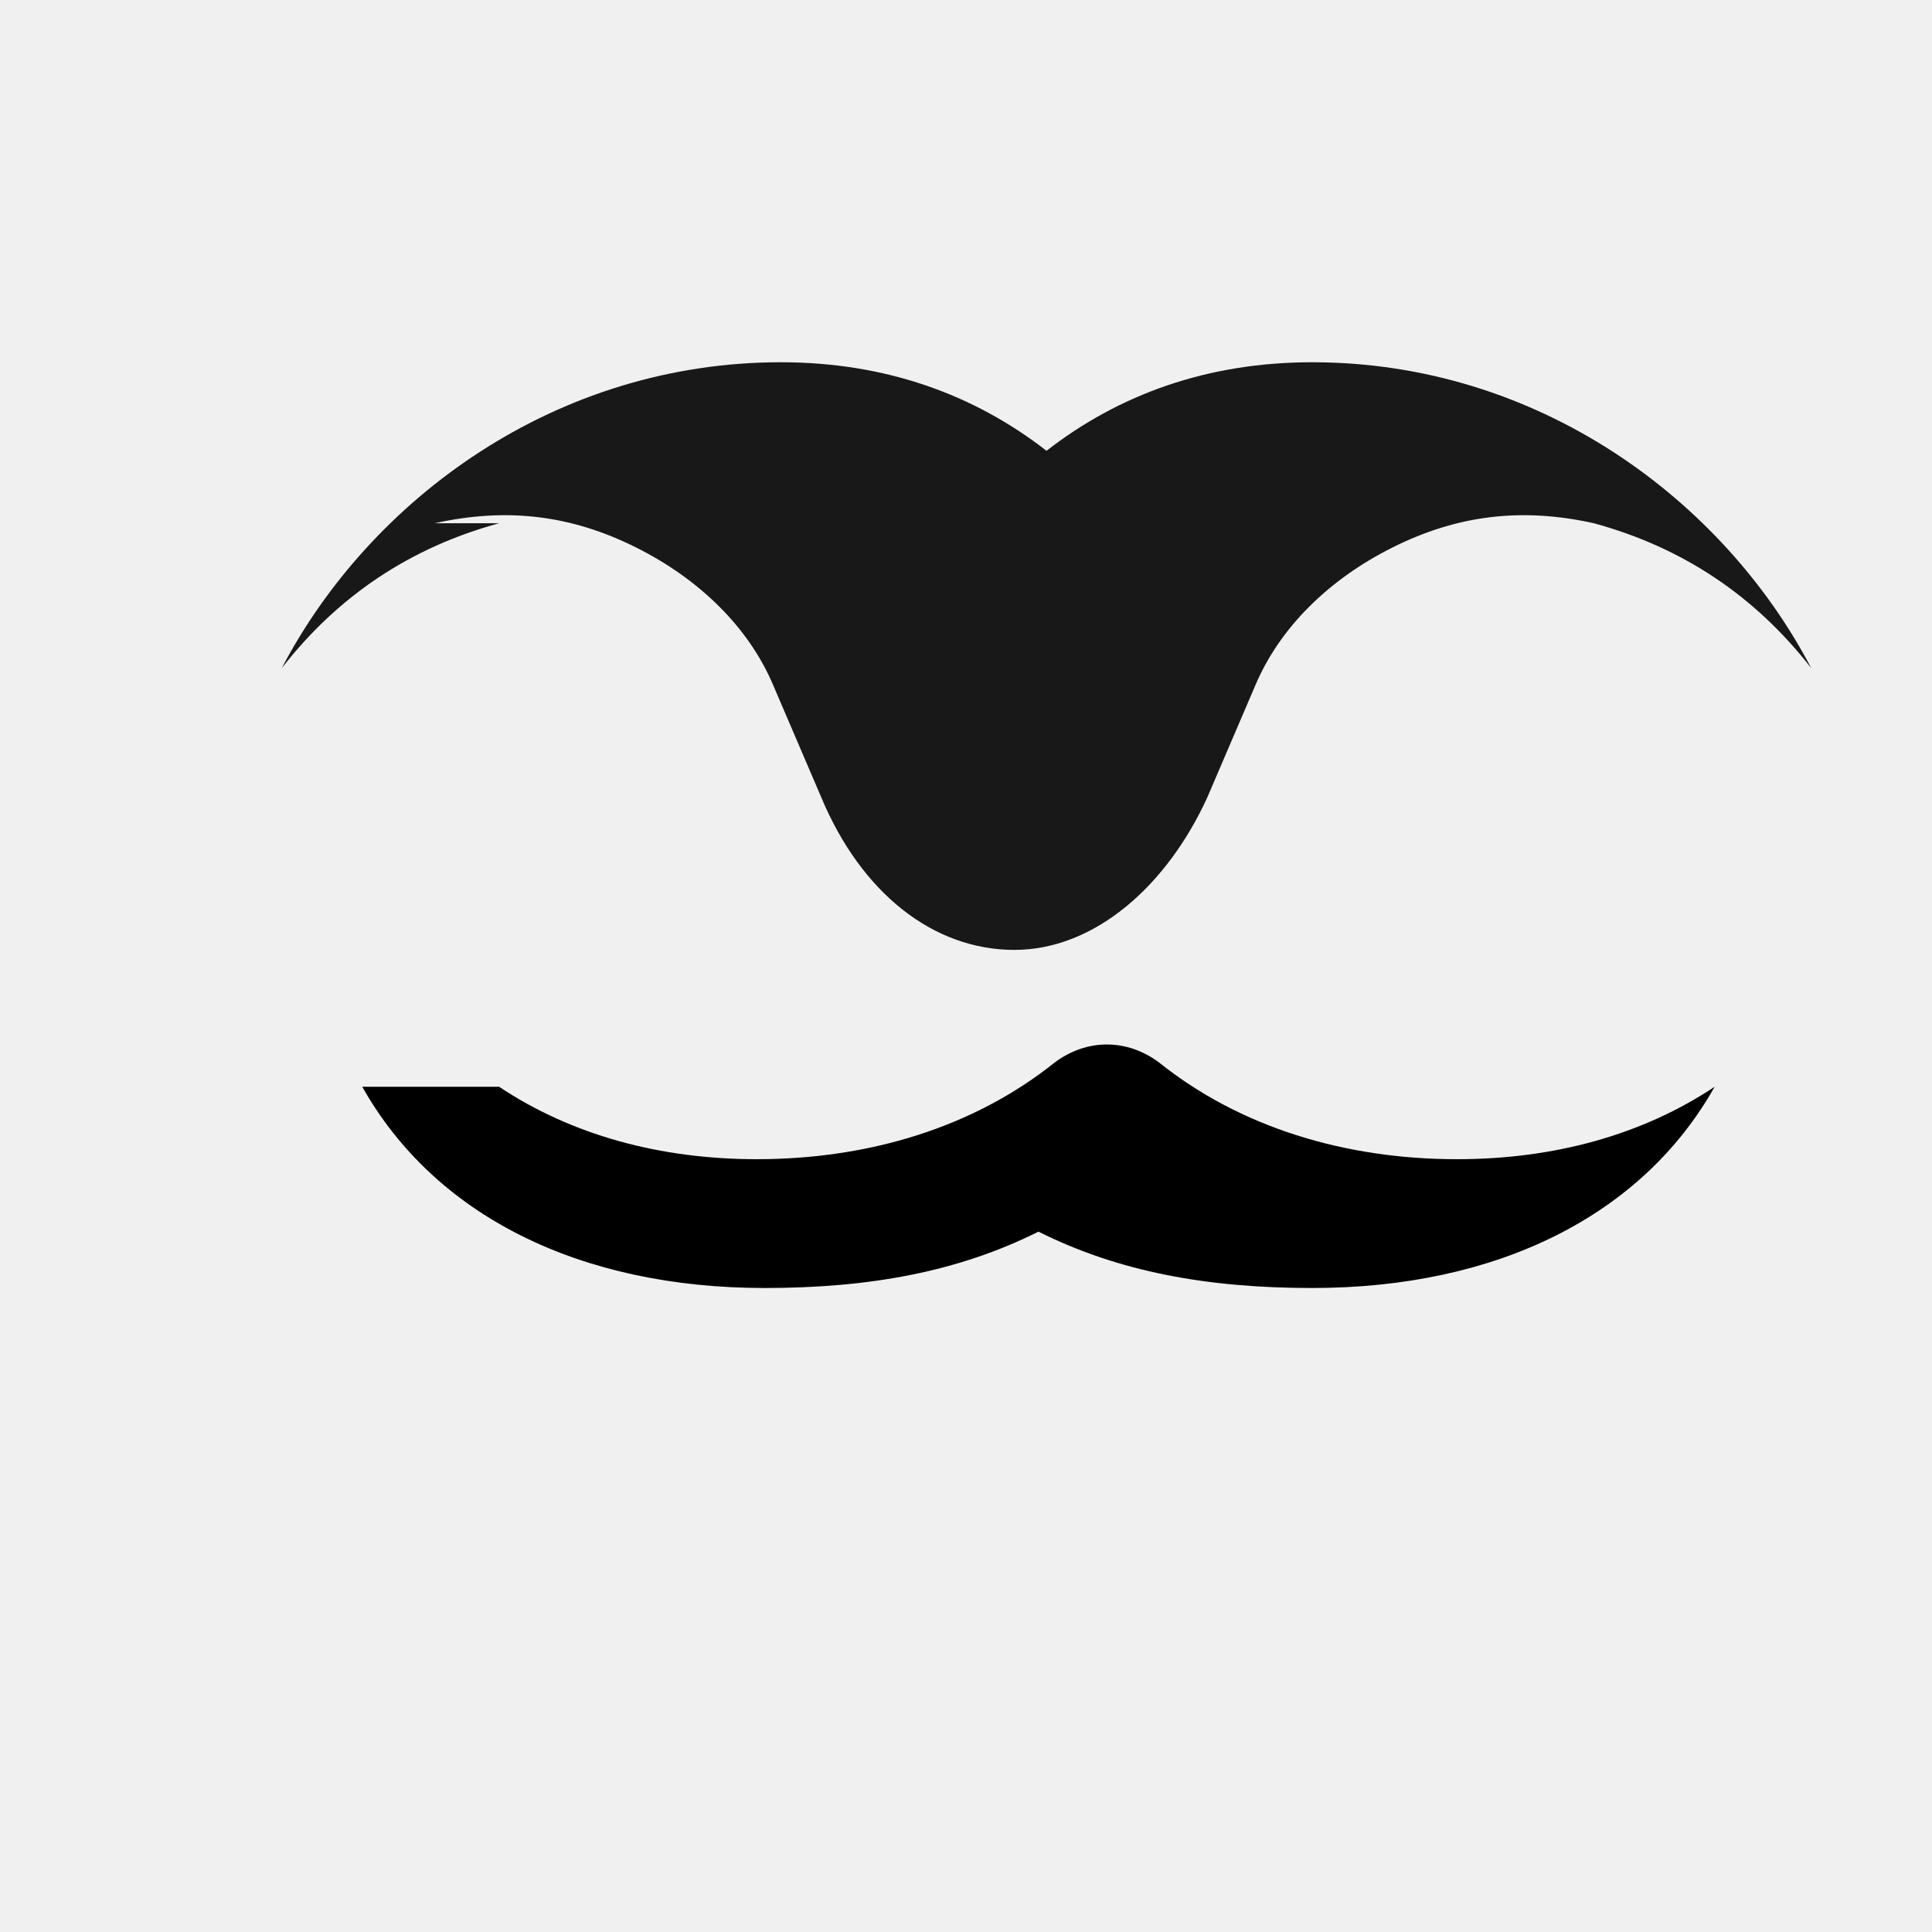
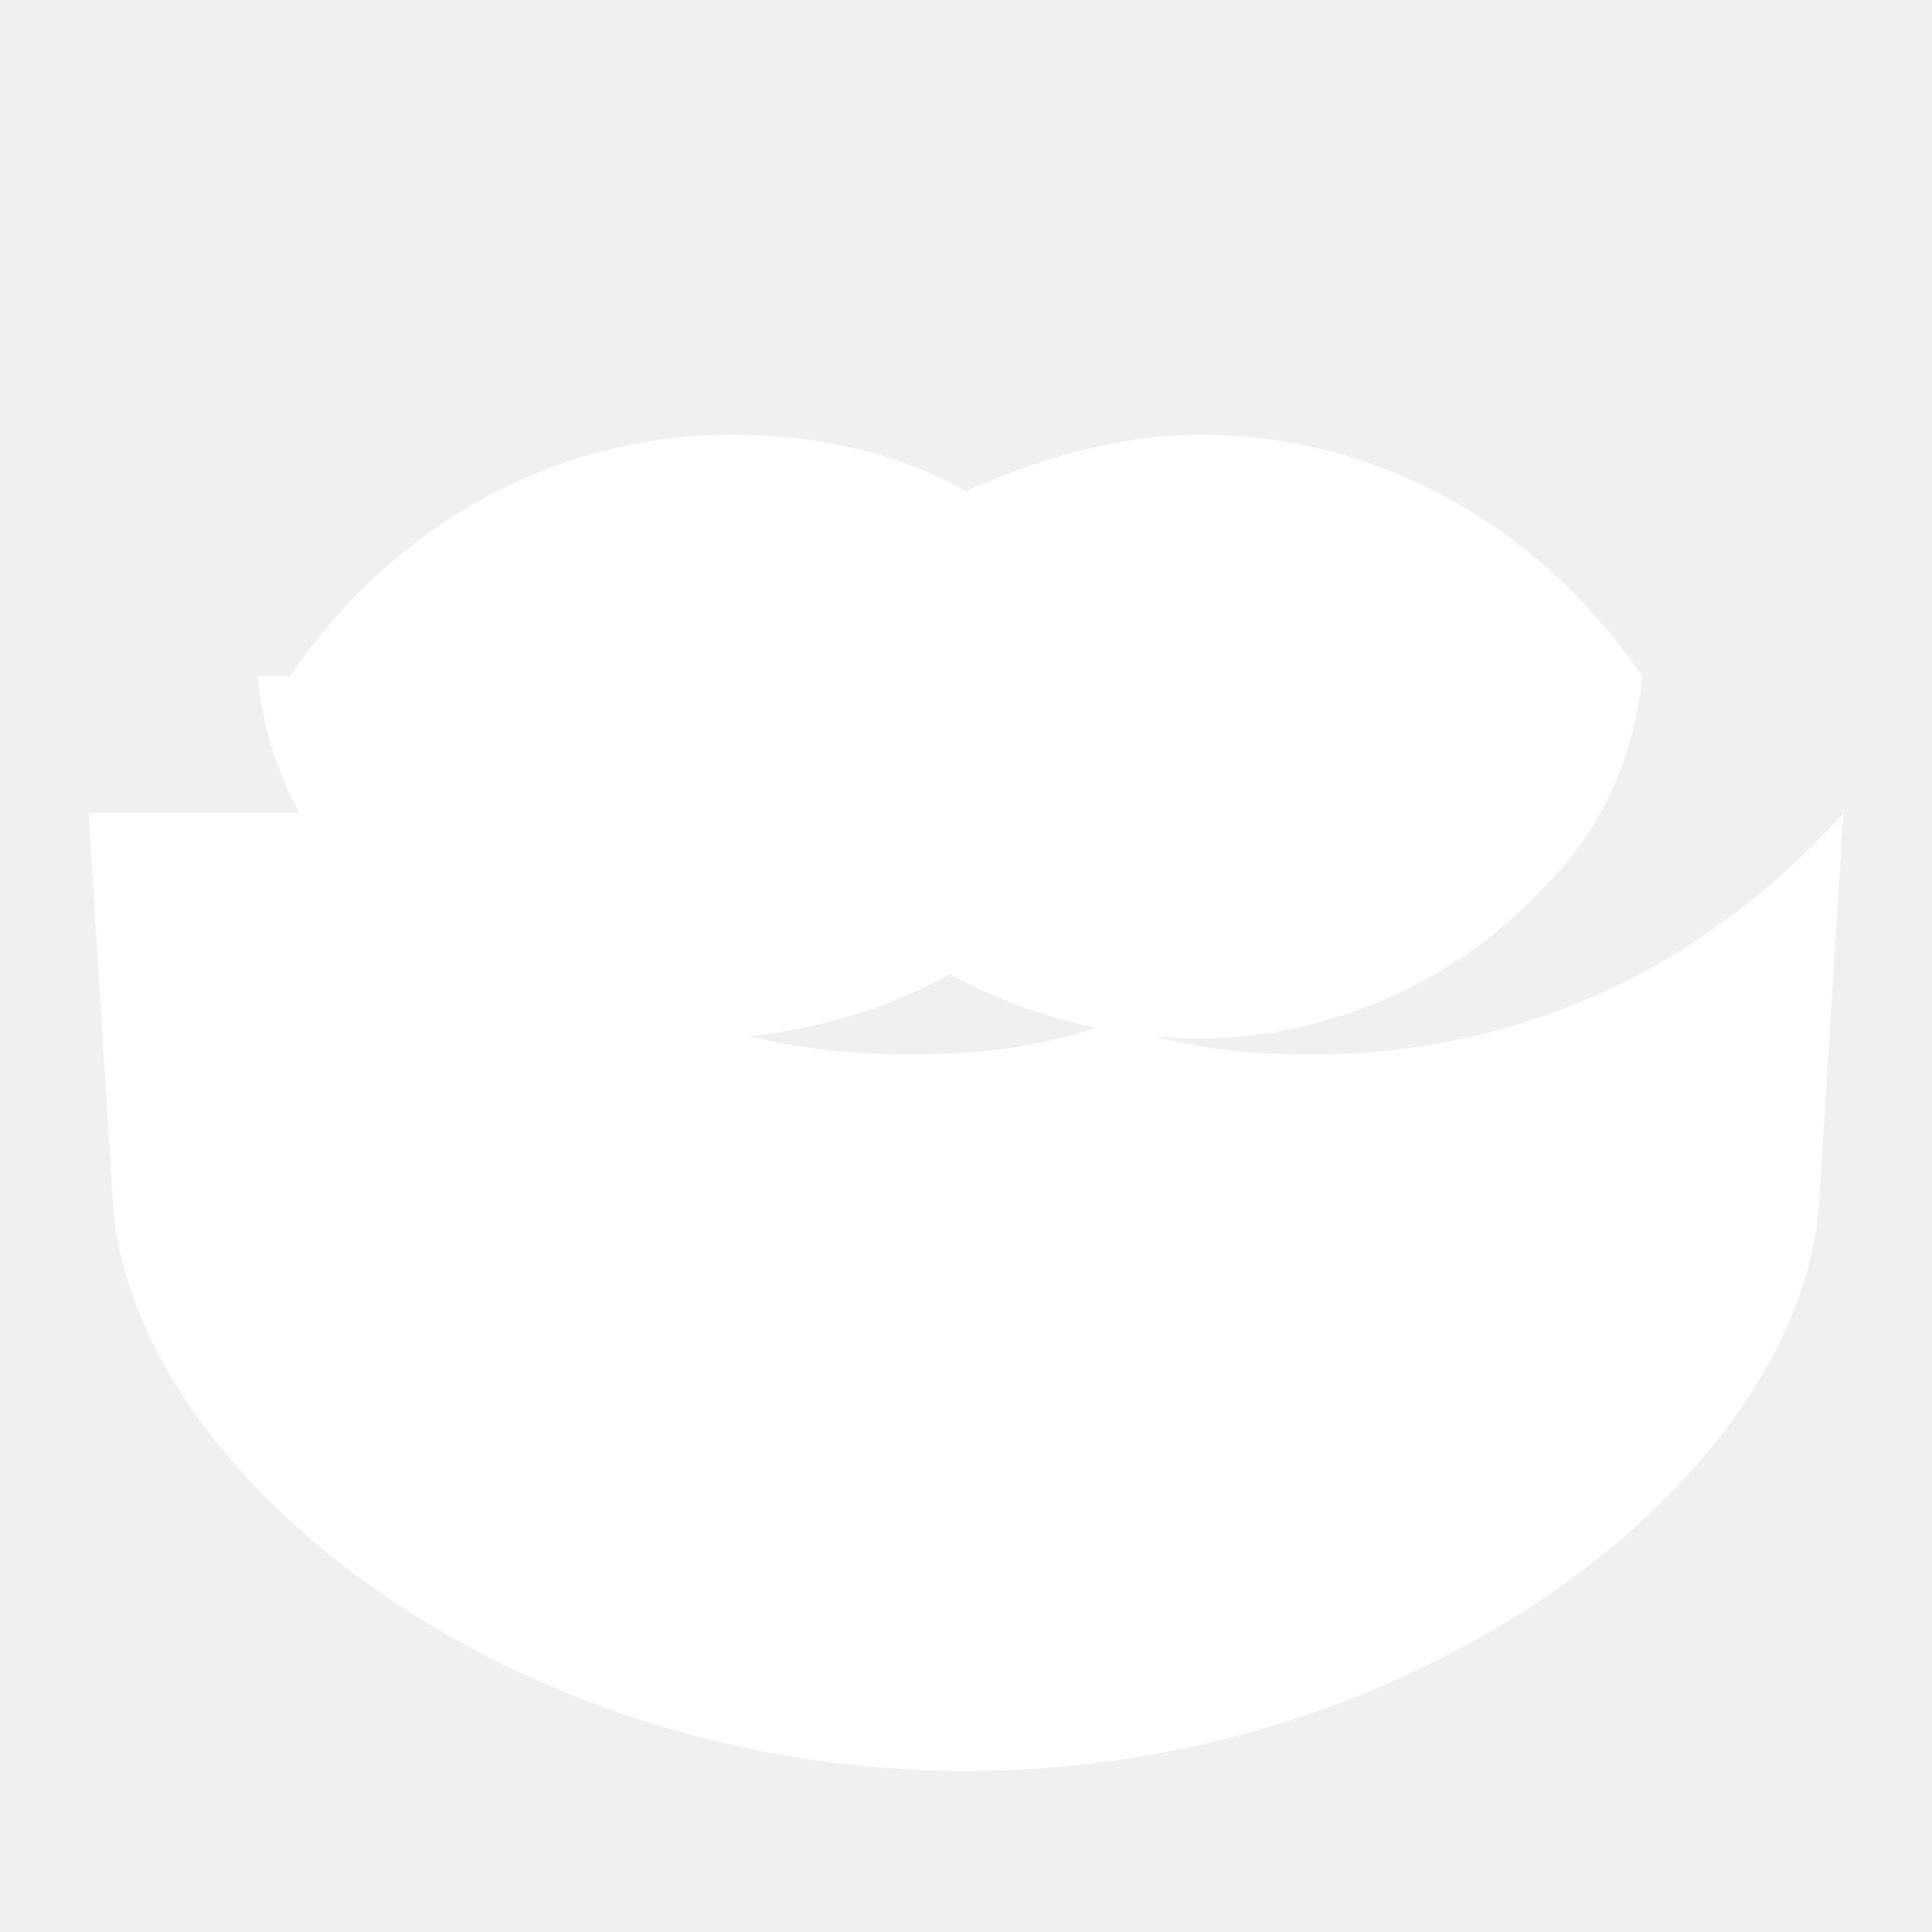
<svg xmlns="http://www.w3.org/2000/svg" width="24" height="24" viewBox="0 0 24 24" fill="none">
-   <path d="M6.2 6.5c-1.1.3-2 .9-2.7 1.8C4.6 6.2 6.9 4.5 9.7 4.5c1.3 0 2.4.4 3.3 1.1.9-.7 2-1.1 3.3-1.1 2.8 0 5.1 1.7 6.2 3.8-.7-.9-1.6-1.5-2.7-1.8-.9-.2-1.7-.1-2.5.3-.8.4-1.4 1-1.7 1.7l-.6 1.4c-.5 1.1-1.4 1.9-2.4 1.9s-1.9-.7-2.4-1.9l-.6-1.4c-.3-.7-.9-1.3-1.7-1.7-.8-.4-1.6-.5-2.5-.3z" fill="currentColor" opacity="0.9" />
-   <path d="M4.5 13.5c.9 1.6 2.7 2.5 5 2.5 1.3 0 2.4-.2 3.4-.7 1 .5 2.1.7 3.4.7 2.3 0 4.1-.9 5-2.5-.9.6-2 .9-3.2.9-1.4 0-2.7-.4-3.7-1.2-.4-.3-.9-.3-1.3 0-1 .8-2.3 1.2-3.7 1.2-1.2 0-2.3-.3-3.2-.9z" fill="currentColor" />
+   <path d="M3.6 8.4c1.3-1.9 3.3-3 5.5-3 1 0 2 .2 2.9.7.9-.4 1.9-.7 2.9-.7 2.2 0 4.2 1.1 5.5 3-.1 1-.5 1.9-1.2 2.6-1.1 1.2-2.7 1.9-4.3 1.9-1.1 0-2.2-.3-3.1-.8-.9.5-2 .8-3.1.8-1.6 0-3.2-.7-4.3-1.9-.7-.7-1.1-1.6-1.2-2.6z" fill="#ffffff" />
+   <path d="M4.7 10.1c1.7 1.9 4 3 6.6 3 .9 0 1.7-.1 2.5-.4.8.3 1.6.4 2.5.4 2.6 0 4.9-1.1 6.6-3l-.3 4.8C22.4 18.3 17.7 22 12 22s-10.4-3.7-10.6-7.1l-.3-4.8z" fill="#ffffff" />
</svg>
